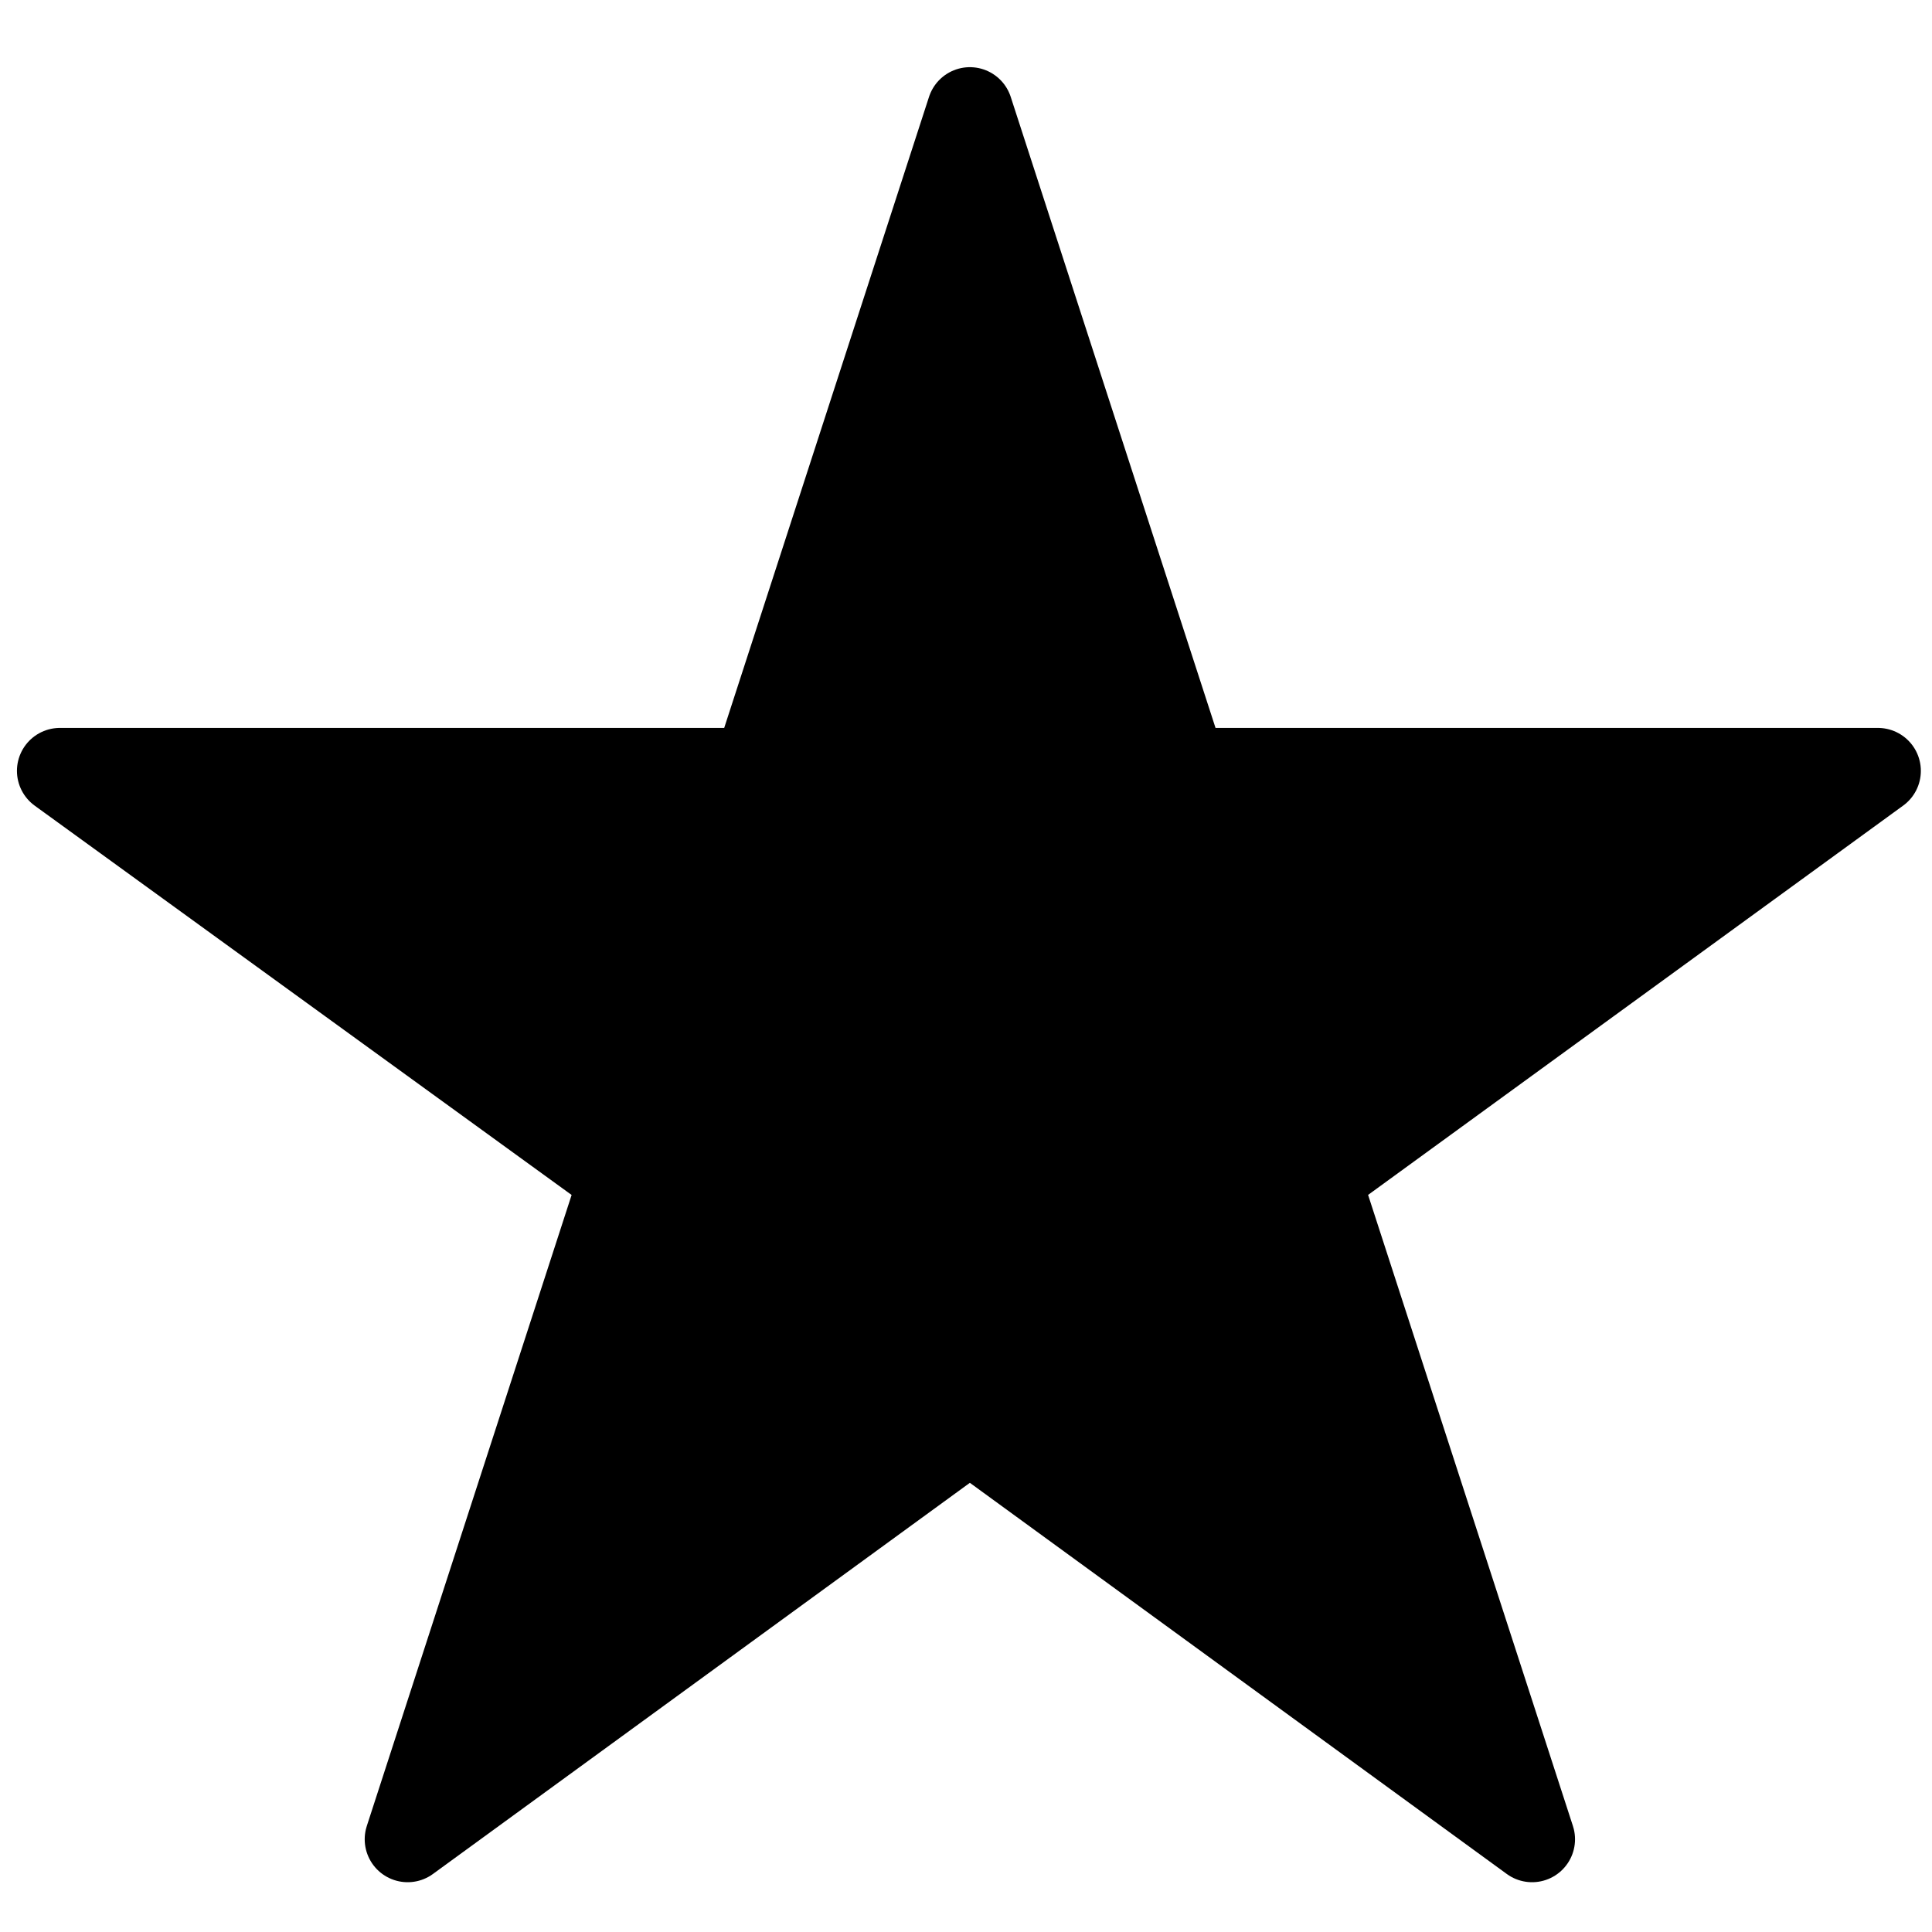
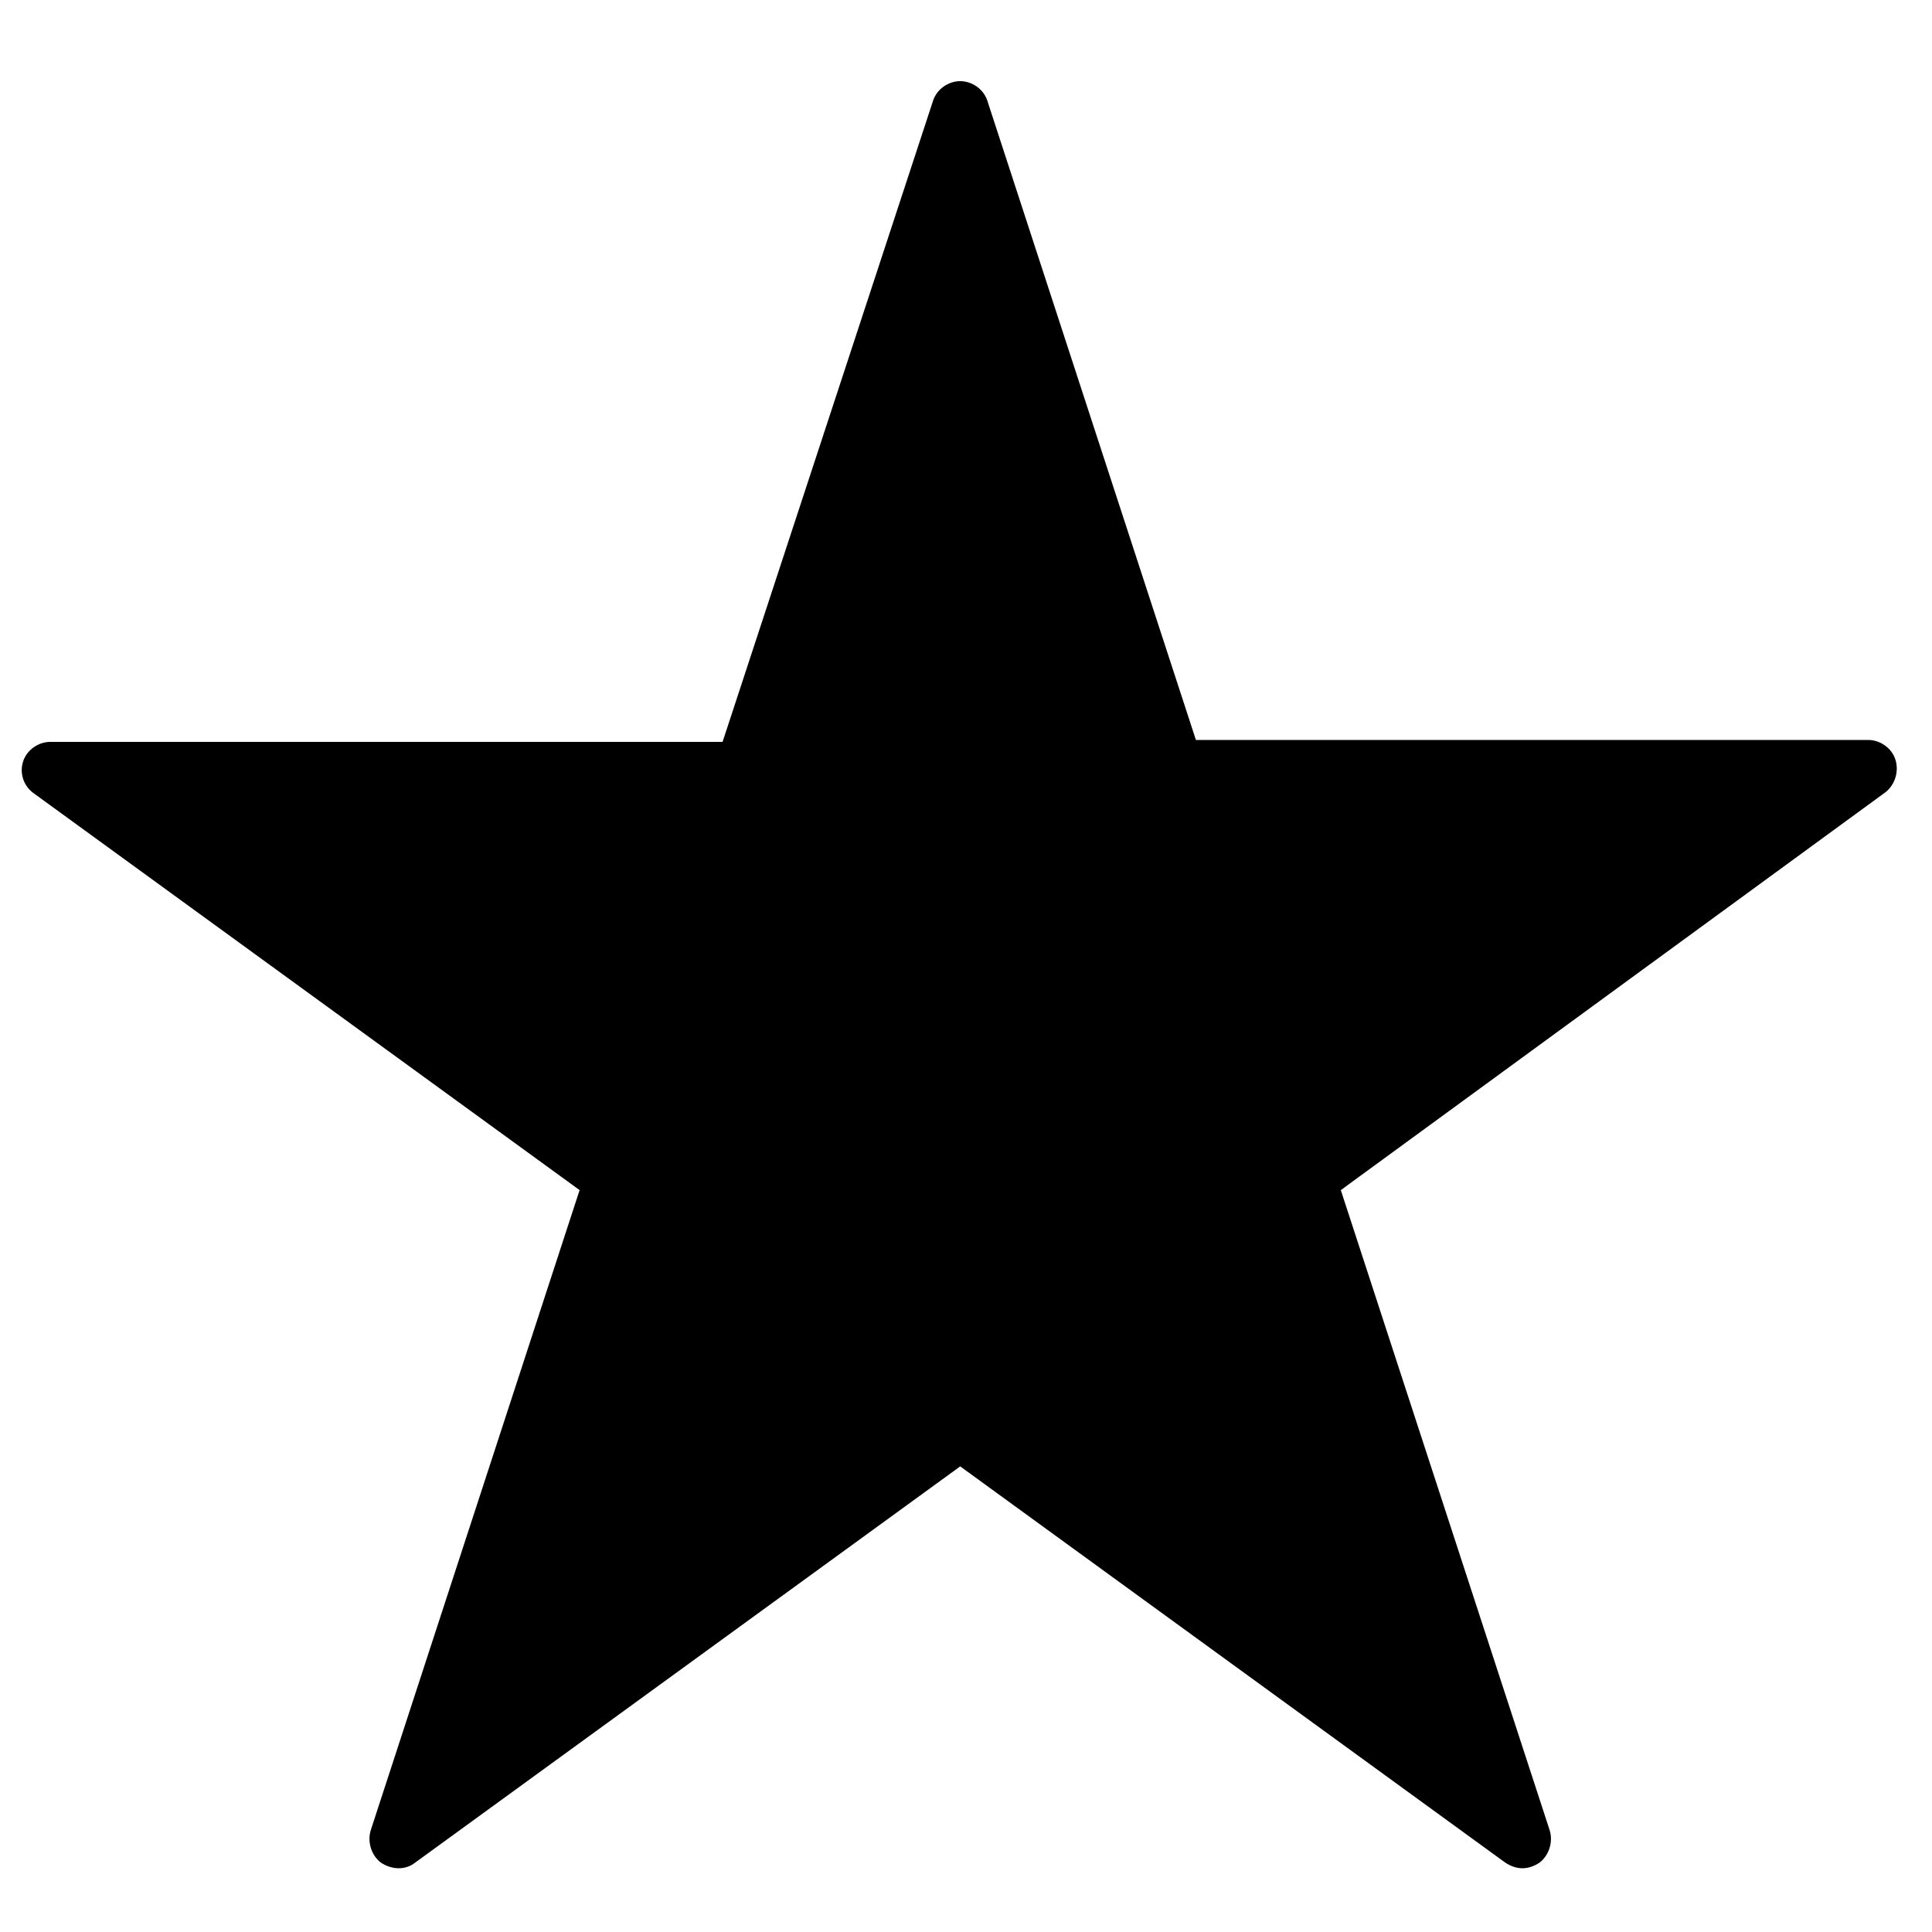
<svg xmlns="http://www.w3.org/2000/svg" viewBox="0 0 100 100">
-   <path stroke="#000" stroke-width="4.446" stroke-linejoin="round" stroke-miterlimit="10" d="M50.2 5.7l11.1 34.2h35.9L68.2 61l11.1 34.2L50.2 74 21.1 95.2 32.2 61 3.1 39.9h36z" />
+   <path d="M78.8 96.7c-.3 0-.6-.1-.9-.3L49.7 75.9 21.5 96.4c-.5.4-1.2.4-1.8 0-.5-.4-.7-1.1-.5-1.7L30 61.6 1.8 41.1c-.6-.4-.8-1.1-.6-1.7.2-.6.8-1 1.4-1h34.8L48.3 5.2c.2-.6.8-1 1.4-1s1.2.4 1.4 1l10.8 33.1h34.8c.6 0 1.2.4 1.4 1 .2.6 0 1.3-.5 1.7L69.4 61.6l10.8 33.1c.2.6 0 1.3-.5 1.7-.3.2-.6.3-.9.3z" />
</svg>
